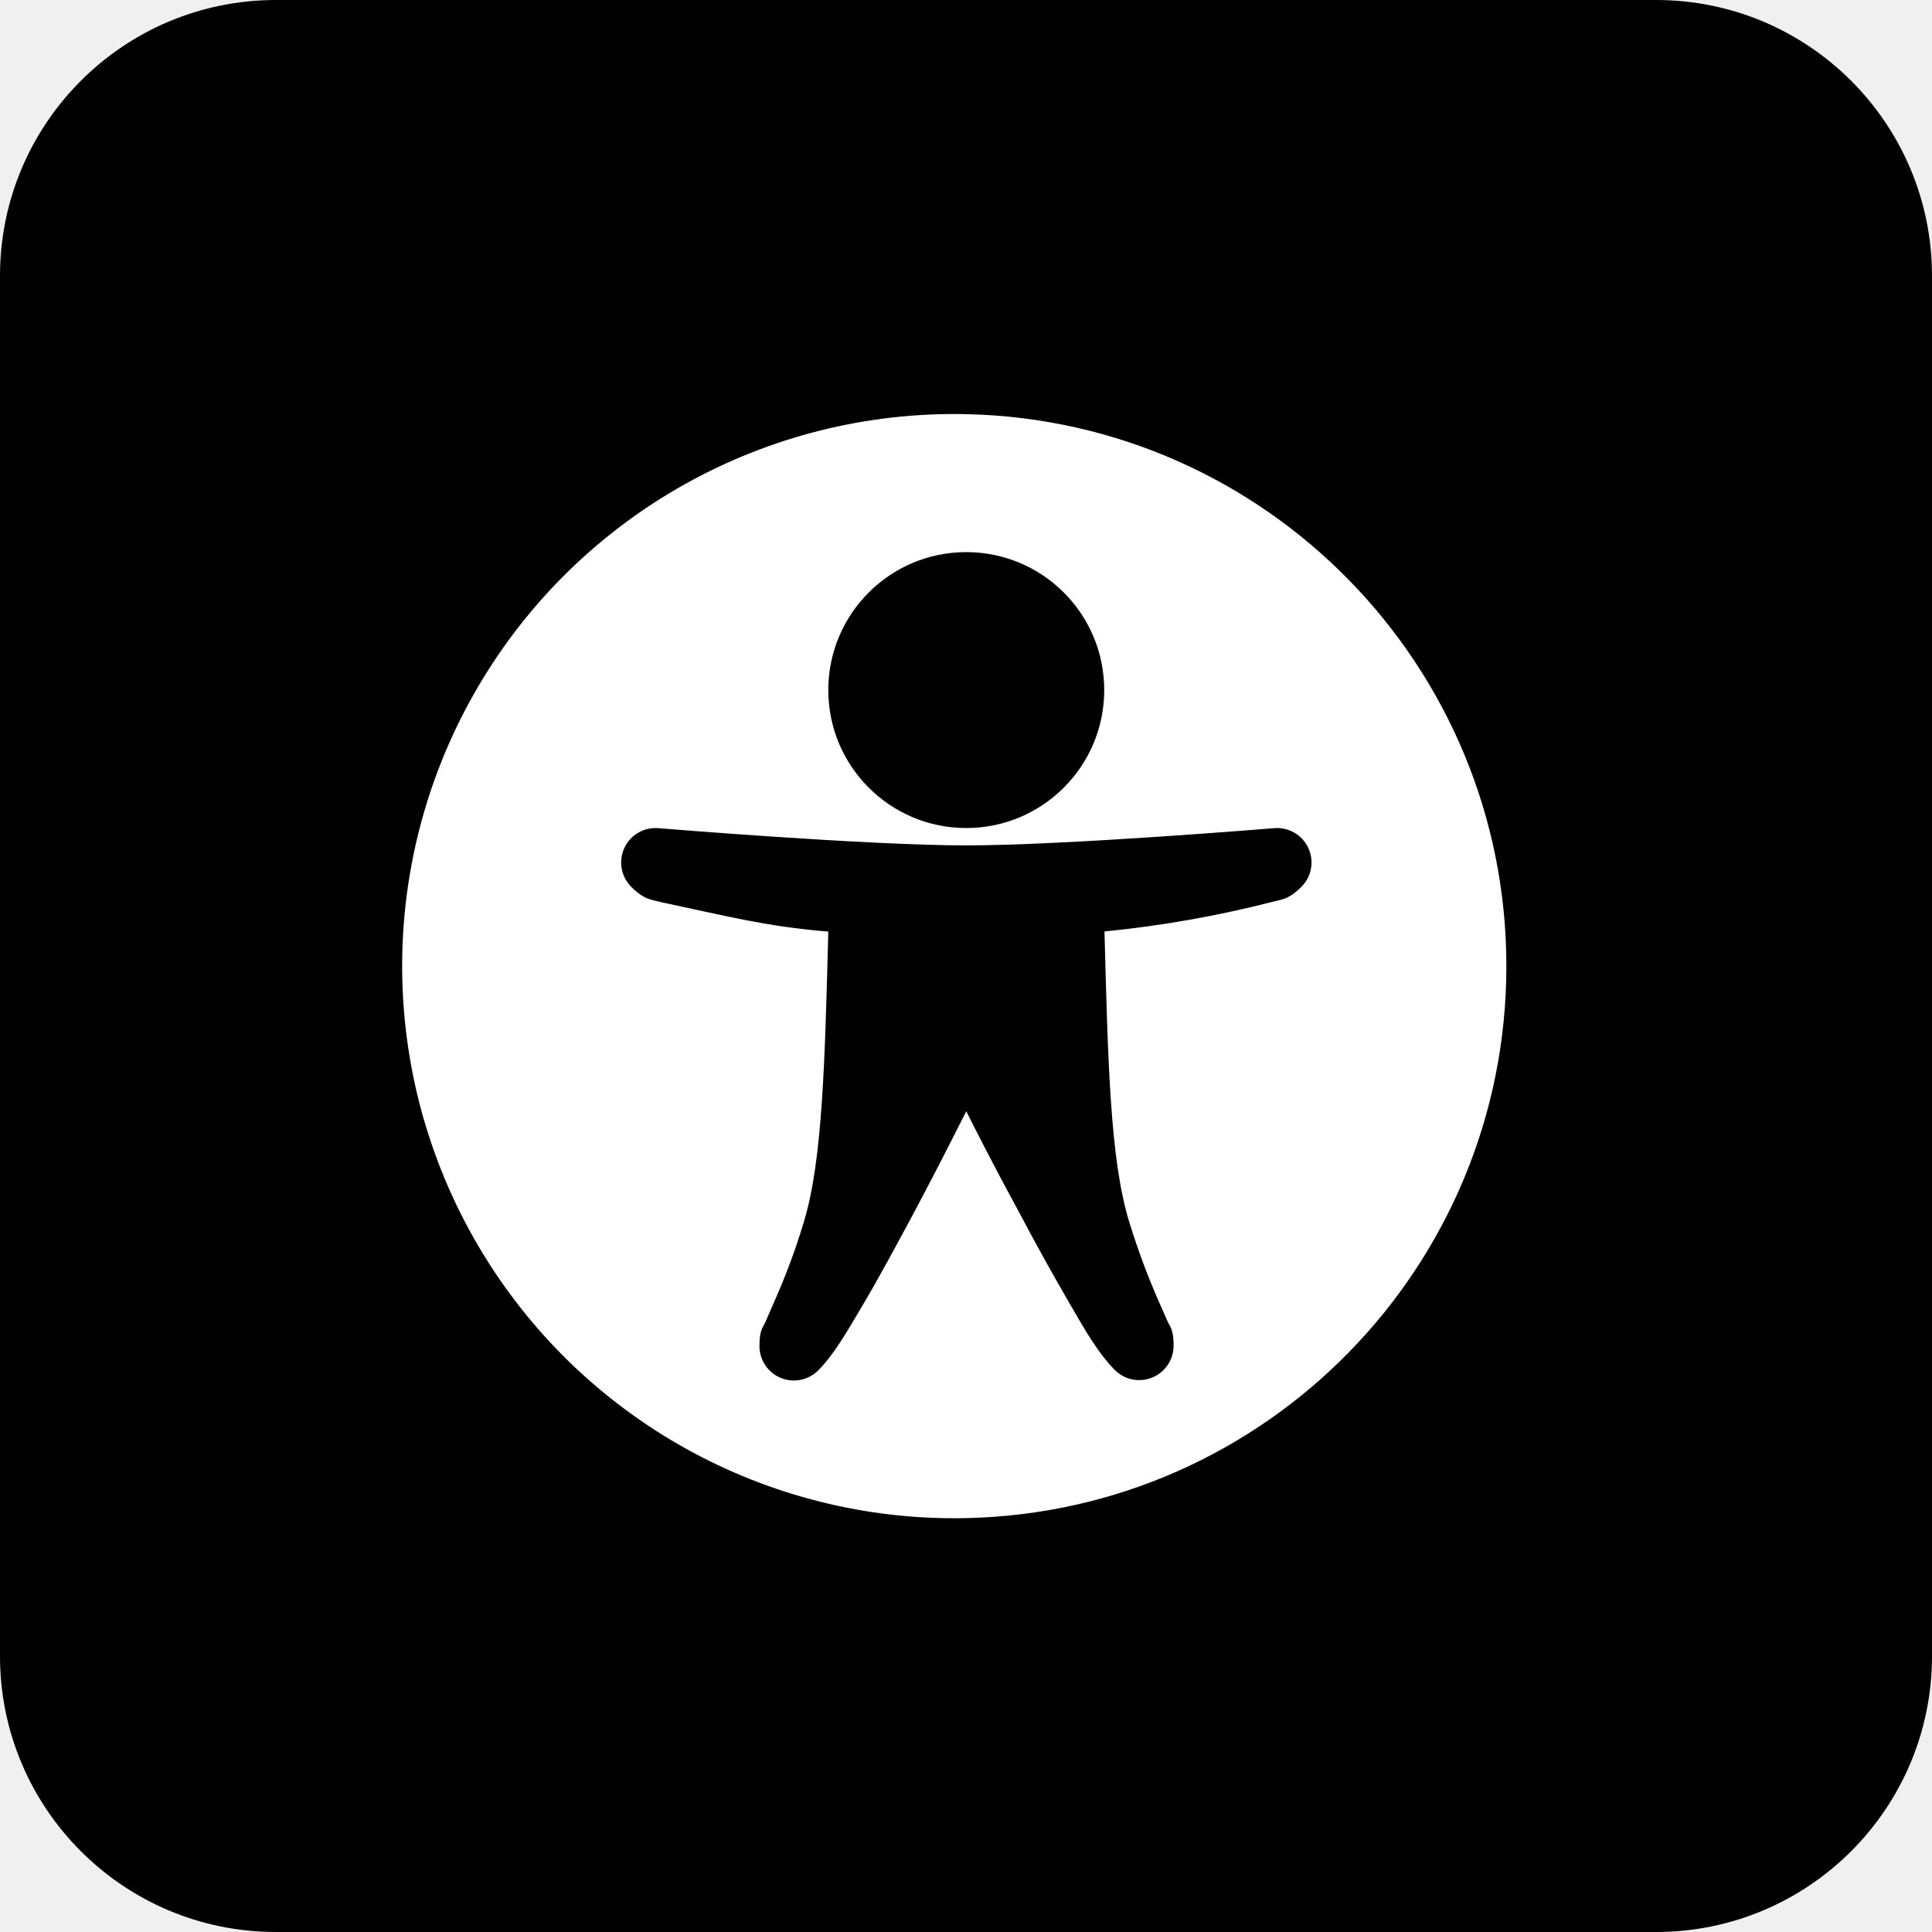
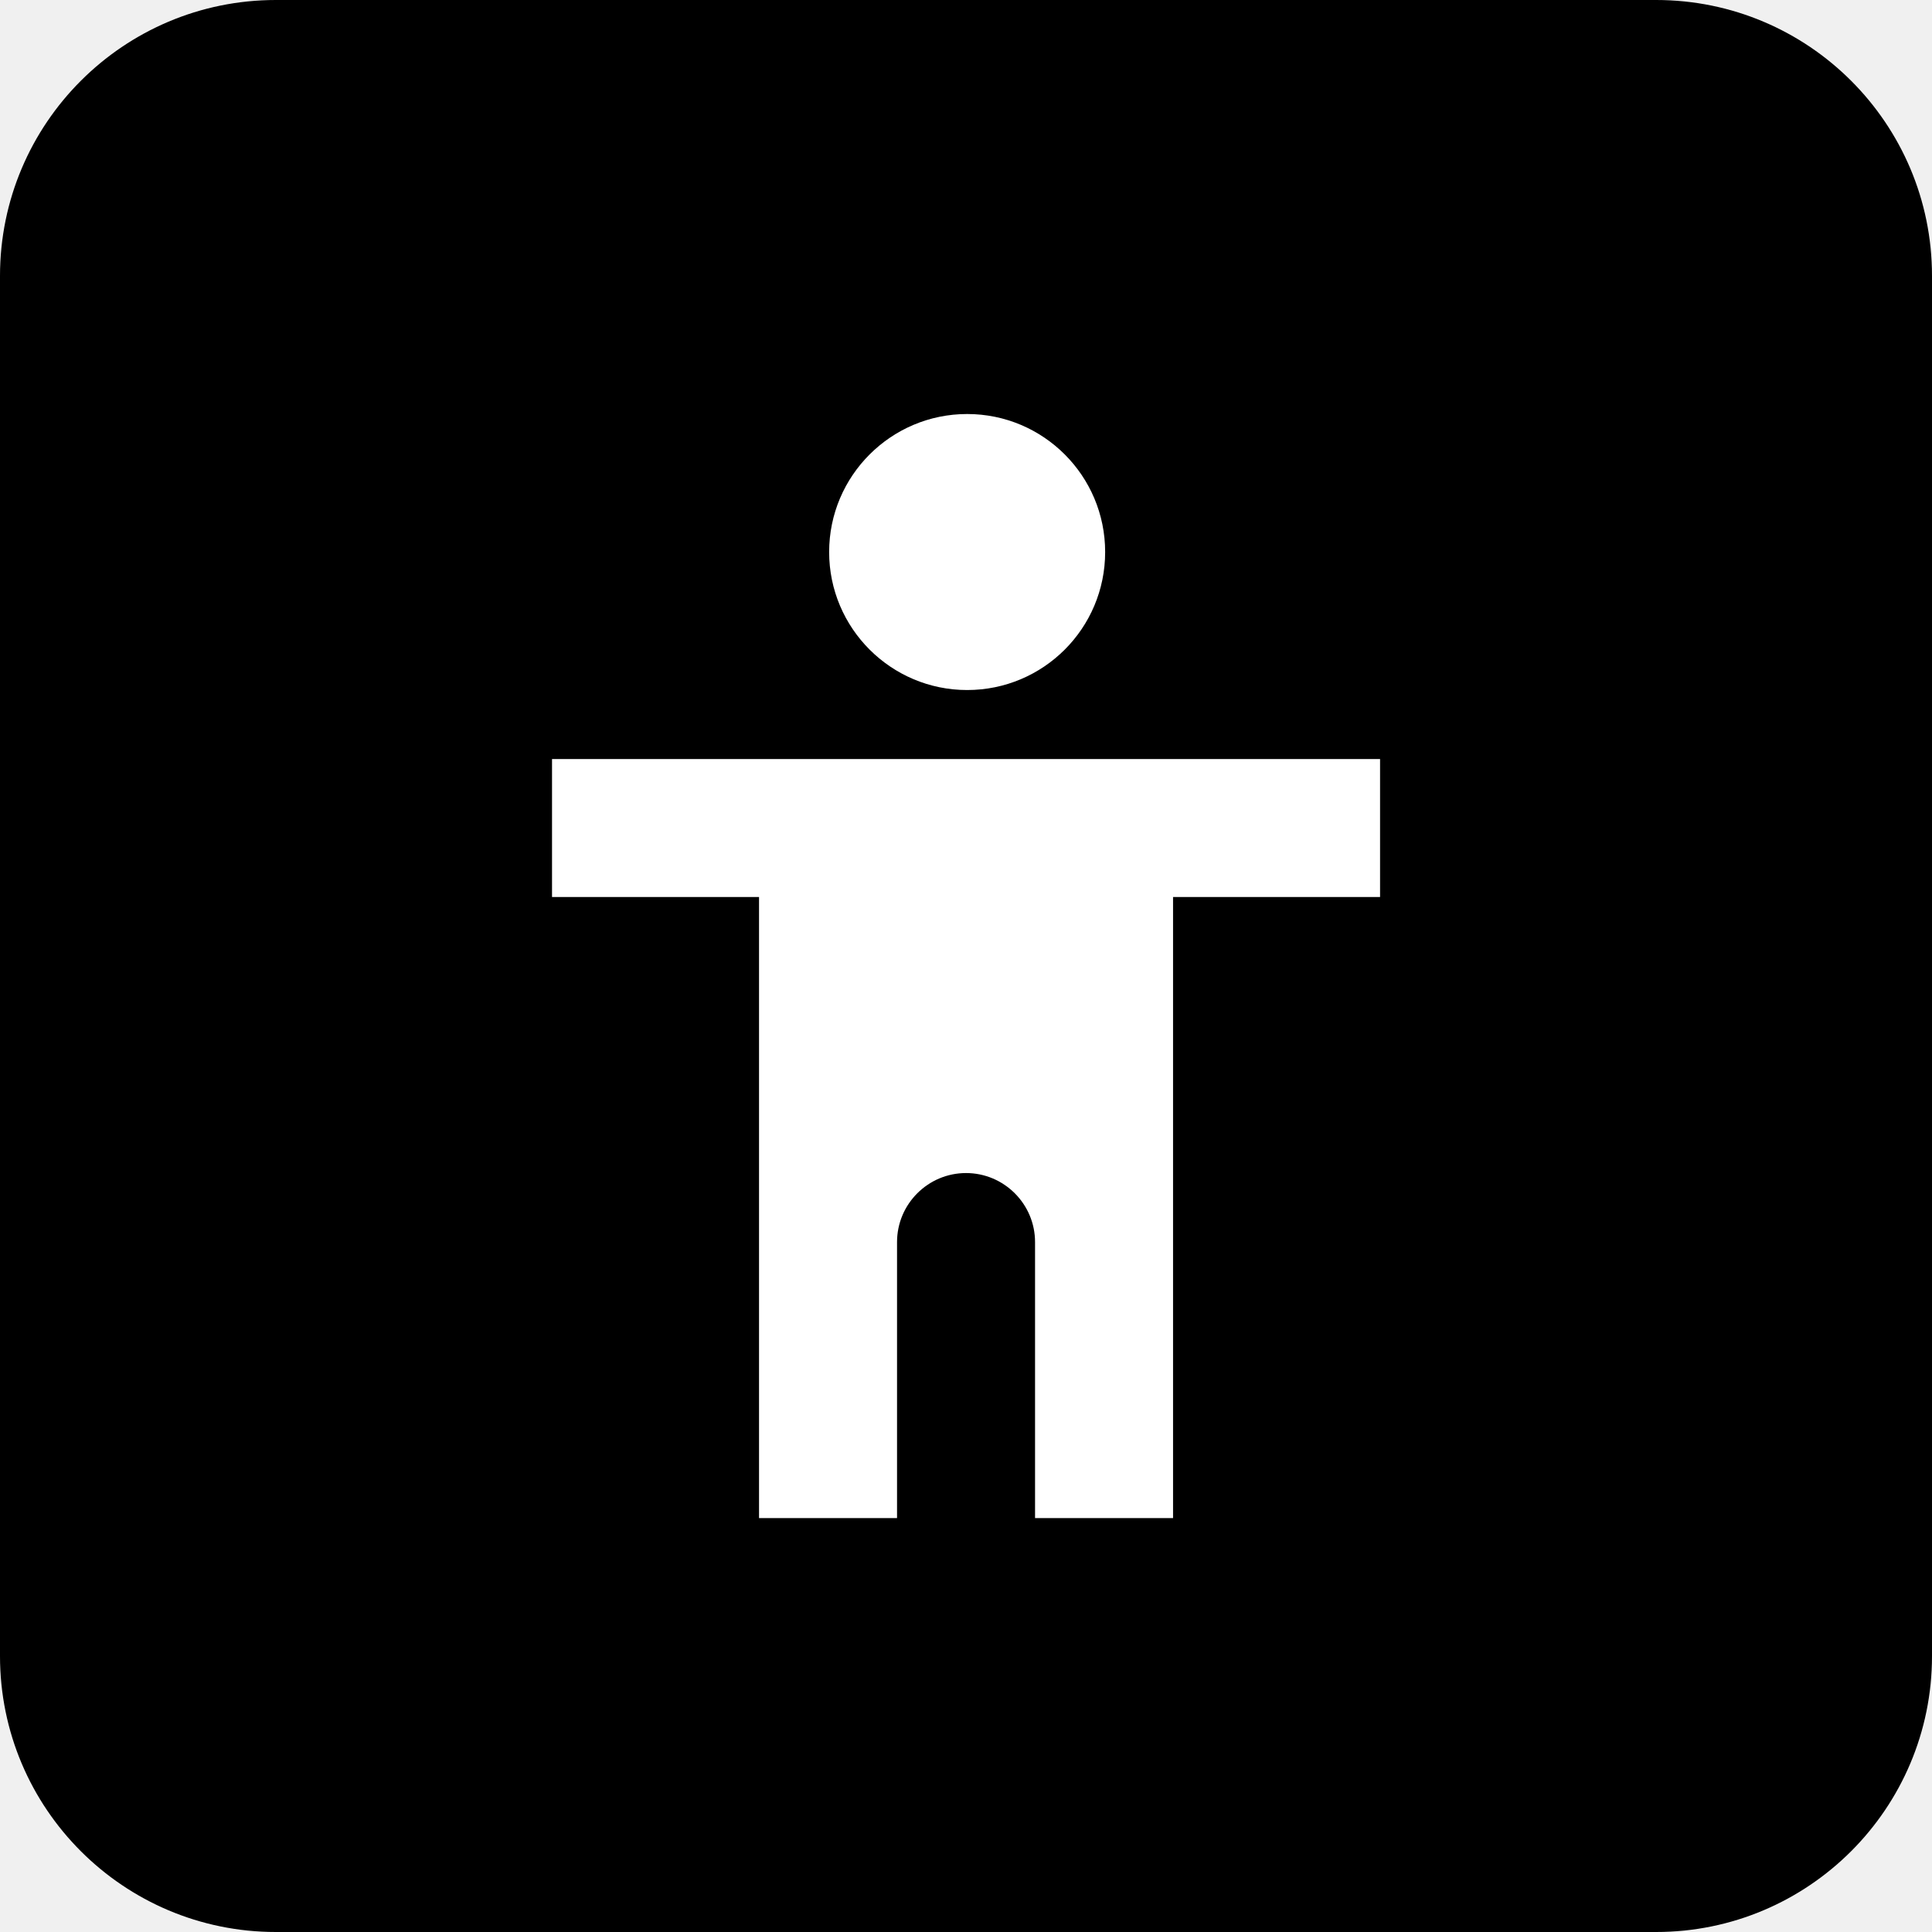
<svg xmlns="http://www.w3.org/2000/svg" width="28" height="28" viewBox="0 0 7.408 7.408" version="1.1" id="svg919">
  <defs id="defs849">
    <clipPath id="clipPath6279-3">
      <rect x="26.85" y="220.75" id="rect6281-9" height="6.375" width="3.825" style="color:#bebebe;display:inline;overflow:visible;visibility:visible;fill:#bebebe;fill-opacity:1;fill-rule:nonzero;stroke:none;stroke-width:2;marker:none" />
    </clipPath>
    <clipPath id="clipPath6265-334">
      <rect x="26.966" y="221.33" id="rect6267-61" height="5.216" width="2.898" style="color:#bebebe;display:inline;overflow:visible;visibility:visible;fill:#bebebe;fill-opacity:1;fill-rule:nonzero;stroke:none;stroke-width:2;marker:none" />
    </clipPath>
    <clipPath id="clipPath6259-5">
      <rect x="26.999" y="221.502" id="rect6261-61" height="4.873" width="1.876" style="color:#bebebe;display:inline;overflow:visible;visibility:visible;fill:#bebebe;fill-opacity:1;stroke:none;stroke-width:2;marker:none" />
    </clipPath>
    <clipPath id="clipPath6259-8-8-8" clipPathUnits="userSpaceOnUse">
      <rect x="26.999" y="221.502" id="rect6261-6-0-7" height="4.873" style="color:#bebebe;display:inline;overflow:visible;visibility:visible;fill:#bebebe;fill-opacity:1;stroke:none;stroke-width:2;marker:none" width="1.876" />
    </clipPath>
    <clipPath id="clipPath6265-3-5-6" clipPathUnits="userSpaceOnUse">
      <rect x="26.966" y="221.33" id="rect6267-1-8-1" height="5.216" style="color:#bebebe;display:inline;overflow:visible;visibility:visible;fill:#bebebe;fill-opacity:1;fill-rule:nonzero;stroke:none;stroke-width:2;marker:none" width="2.898" />
    </clipPath>
    <clipPath id="clipPath6279-2-3" clipPathUnits="userSpaceOnUse">
      <rect x="26.85" y="220.75" id="rect6281-5-3" height="6.375" style="color:#bebebe;display:inline;overflow:visible;visibility:visible;fill:#bebebe;fill-opacity:1;fill-rule:nonzero;stroke:none;stroke-width:2;marker:none" width="3.825" />
    </clipPath>
    <clipPath id="clipPath6279-3-3">
      <rect x="26.85" y="220.75" id="rect6281-9-6" height="6.375" width="3.825" style="color:#bebebe;display:inline;overflow:visible;visibility:visible;fill:#bebebe;fill-opacity:1;fill-rule:nonzero;stroke:none;stroke-width:2;marker:none" />
    </clipPath>
    <clipPath id="clipPath6265-334-7">
      <rect x="26.966" y="221.33" id="rect6267-61-5" height="5.216" width="2.898" style="color:#bebebe;display:inline;overflow:visible;visibility:visible;fill:#bebebe;fill-opacity:1;fill-rule:nonzero;stroke:none;stroke-width:2;marker:none" />
    </clipPath>
    <clipPath id="clipPath6259-5-3">
      <rect x="26.999" y="221.502" id="rect6261-61-5" height="4.873" width="1.876" style="color:#bebebe;display:inline;overflow:visible;visibility:visible;fill:#bebebe;fill-opacity:1;stroke:none;stroke-width:2;marker:none" />
    </clipPath>
    <clipPath id="clipPath6279-2-3-6" clipPathUnits="userSpaceOnUse">
      <rect x="26.85" y="220.75" id="rect6281-5-3-2" height="6.375" style="color:#bebebe;display:inline;overflow:visible;visibility:visible;fill:#bebebe;fill-opacity:1;fill-rule:nonzero;stroke:none;stroke-width:2;marker:none" width="3.825" />
    </clipPath>
    <clipPath id="clipPath6265-3-5-6-9" clipPathUnits="userSpaceOnUse">
      <rect x="26.966" y="221.33" id="rect6267-1-8-1-1" height="5.216" style="color:#bebebe;display:inline;overflow:visible;visibility:visible;fill:#bebebe;fill-opacity:1;fill-rule:nonzero;stroke:none;stroke-width:2;marker:none" width="2.898" />
    </clipPath>
    <clipPath id="clipPath6259-8-8-8-2" clipPathUnits="userSpaceOnUse">
      <rect x="26.999" y="221.502" id="rect6261-6-0-7-7" height="4.873" style="color:#bebebe;display:inline;overflow:visible;visibility:visible;fill:#bebebe;fill-opacity:1;stroke:none;stroke-width:2;marker:none" width="1.876" />
    </clipPath>
    <clipPath id="clipPath6279-7-9" clipPathUnits="userSpaceOnUse">
      <rect x="26.85" y="220.75" id="rect6281-1-9" height="6.375" style="color:#bebebe;display:inline;overflow:visible;visibility:visible;fill:#bebebe;fill-opacity:1;fill-rule:nonzero;stroke:none;stroke-width:2;marker:none" width="3.825" />
    </clipPath>
    <clipPath id="clipPath6265-3-4" clipPathUnits="userSpaceOnUse">
      <rect x="26.966" y="221.33" id="rect6267-1-9" height="5.216" style="color:#bebebe;display:inline;overflow:visible;visibility:visible;fill:#bebebe;fill-opacity:1;fill-rule:nonzero;stroke:none;stroke-width:2;marker:none" width="2.898" />
    </clipPath>
    <clipPath id="clipPath6259-8-81" clipPathUnits="userSpaceOnUse">
      <rect x="26.999" y="221.502" id="rect6261-6-6" height="4.873" style="color:#bebebe;display:inline;overflow:visible;visibility:visible;fill:#bebebe;fill-opacity:1;stroke:none;stroke-width:2;marker:none" width="1.876" />
    </clipPath>
    <clipPath id="clipPath3668" clipPathUnits="userSpaceOnUse">
      <rect x="26.999" y="221.502" id="rect3670" height="3.373" width="1.876" style="color:#bebebe;display:inline;overflow:visible;visibility:visible;fill:#bebebe;fill-opacity:1;stroke:none;stroke-width:2;marker:none" />
    </clipPath>
    <clipPath id="clipPath3697" clipPathUnits="userSpaceOnUse">
      <path d="m 26.966,221.33 v 5.216 h 0.58 v -1.159 h 2.318 v -4.057 z" id="path3699" style="color:#bebebe;display:inline;overflow:visible;visibility:visible;fill:#bebebe;fill-opacity:1;fill-rule:nonzero;stroke:none;stroke-width:2;marker:none" />
    </clipPath>
    <clipPath id="clipPath6279-2-3-0" clipPathUnits="userSpaceOnUse">
      <rect x="26.85" y="220.75" id="rect6281-5-3-9" height="6.375" style="color:#bebebe;display:inline;overflow:visible;visibility:visible;fill:#bebebe;fill-opacity:1;fill-rule:nonzero;stroke:none;stroke-width:2;marker:none" width="3.825" />
    </clipPath>
    <clipPath id="a">
      <path d="m -73,-30 -7,-7 v -4.5 h 16.5 v 4.5 l -7.5,7 z" fill="none" stroke="#000000" id="path2061" />
    </clipPath>
  </defs>
-   <g id="layer1" transform="translate(0,-33.86667)">
-     <g id="topbar-accessibility" transform="translate(0,8.466669)">
-       <rect style="fill:#000000;stroke-width:0.529" id="rect2332" width="7.408" height="7.408" x="0" y="25.4" rx="1.058" ry="1.058" />
-       <path d="m 3.705,26.988 a 2.117,2.117 0 1 0 0,4.233 2.117,2.117 0 0 0 0,-4.233 z m 0,0.529 a 0.529,0.529 0 1 1 0,1.058 0.529,0.529 0 0 1 0,-1.058 z M 2.512,28.575 c 0.004,0 0.009,0 0.013,5.29e-4 0,0 0.798,0.066 1.18,0.066 0.382,0 1.18,-0.066 1.18,-0.066 a 0.132,0.132 0 0 1 0.105,0.225 c -0.051,0.051 -0.078,0.048 -0.113,0.058 a 4.281,4.281 0 0 1 -0.642,0.113 c 0.013,0.497 0.022,0.875 0.094,1.111 0.04,0.13 0.079,0.226 0.108,0.294 0.015,0.034 0.028,0.062 0.038,0.086 0.01,0.024 0.025,0.032 0.025,0.096 a 0.132,0.132 0 0 1 -0.226,0.094 c -0.06,-0.061 -0.106,-0.139 -0.169,-0.248 a 9.935,9.935 0 0 1 -0.201,-0.363 C 3.797,29.845 3.74,29.73 3.705,29.661 c -0.035,0.069 -0.092,0.184 -0.197,0.382 -0.067,0.125 -0.137,0.255 -0.201,0.363 -0.064,0.108 -0.109,0.187 -0.169,0.248 a 0.132,0.132 0 0 1 -0.226,-0.094 c 0,-0.064 0.015,-0.071 0.025,-0.096 l 0.038,-0.087 c 0.03,-0.069 0.069,-0.164 0.108,-0.294 0.071,-0.236 0.08,-0.614 0.093,-1.111 -0.238,-0.019 -0.401,-0.062 -0.642,-0.113 -0.035,-0.01 -0.062,-0.007 -0.113,-0.058 a 0.132,0.132 0 0 1 0.092,-0.226 z" style="fill:#ffffff;stroke-width:0.265;marker:none" overflow="visible" fill="#2e3436" id="path3805" />
+   <g id="g1">
+     <rect style="fill:#000000;stroke-width:0.529" id="rect2332" width="7.408" height="7.408" x="0" y="-3.8146973e-07" rx="1.058" ry="1.058" />
+     <g fill="#2e3436" id="g2" style="fill:#ffffff" transform="matrix(0.2645833,0,0,0.2645833,1.5875,1.5875)">
+       <path d="m 8.016,0 c 1.105,0 2,0.895 2,2 0,1.105 -0.895,2 -2,2 -1.102,0 -2,-0.895 -2,-2 0,-1.105 0.898,-2 2,-2 z m 0,0" id="path1" style="fill:#ffffff" />
+       <path d="m 2,7 h 3 v 9 h 2 v -4 c 0,-0.551 0.449,-1 1,-1 0.551,0 1,0.449 1,1 v 4 h 2 V 7 h 3 V 5 H 2 Z m 0,0" id="path2" style="fill:#ffffff" />
    </g>
  </g>
</svg>
